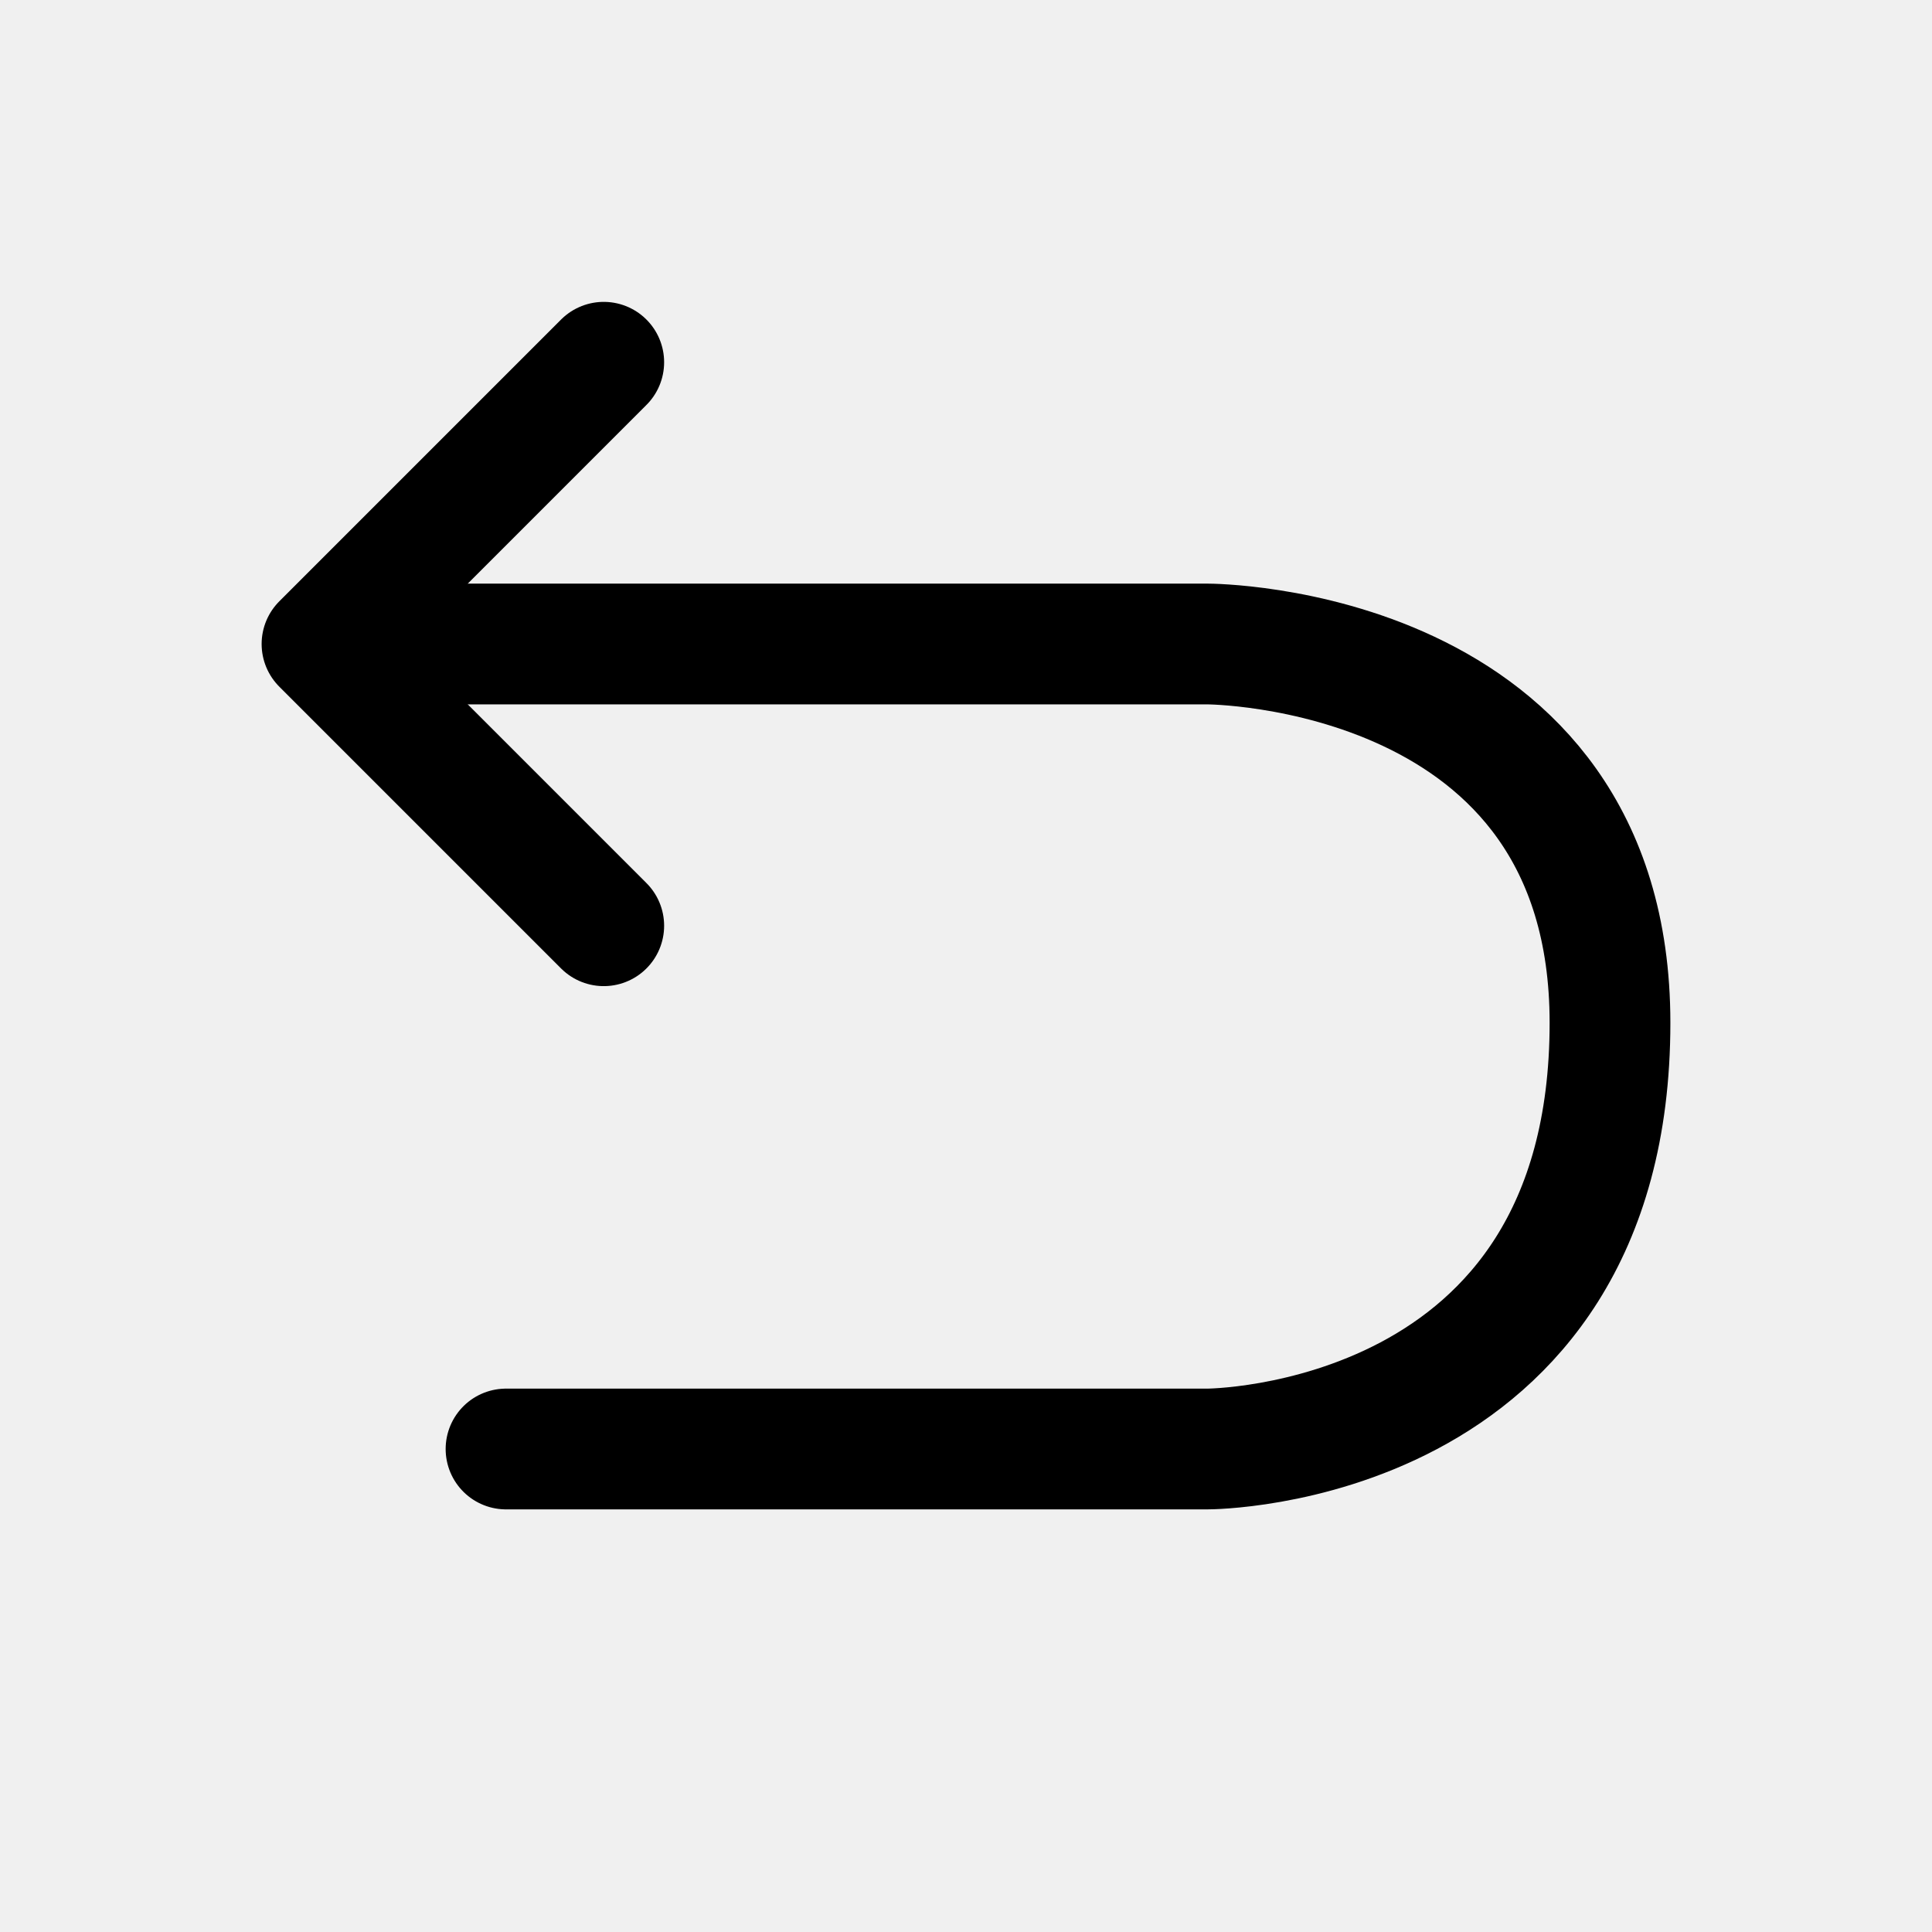
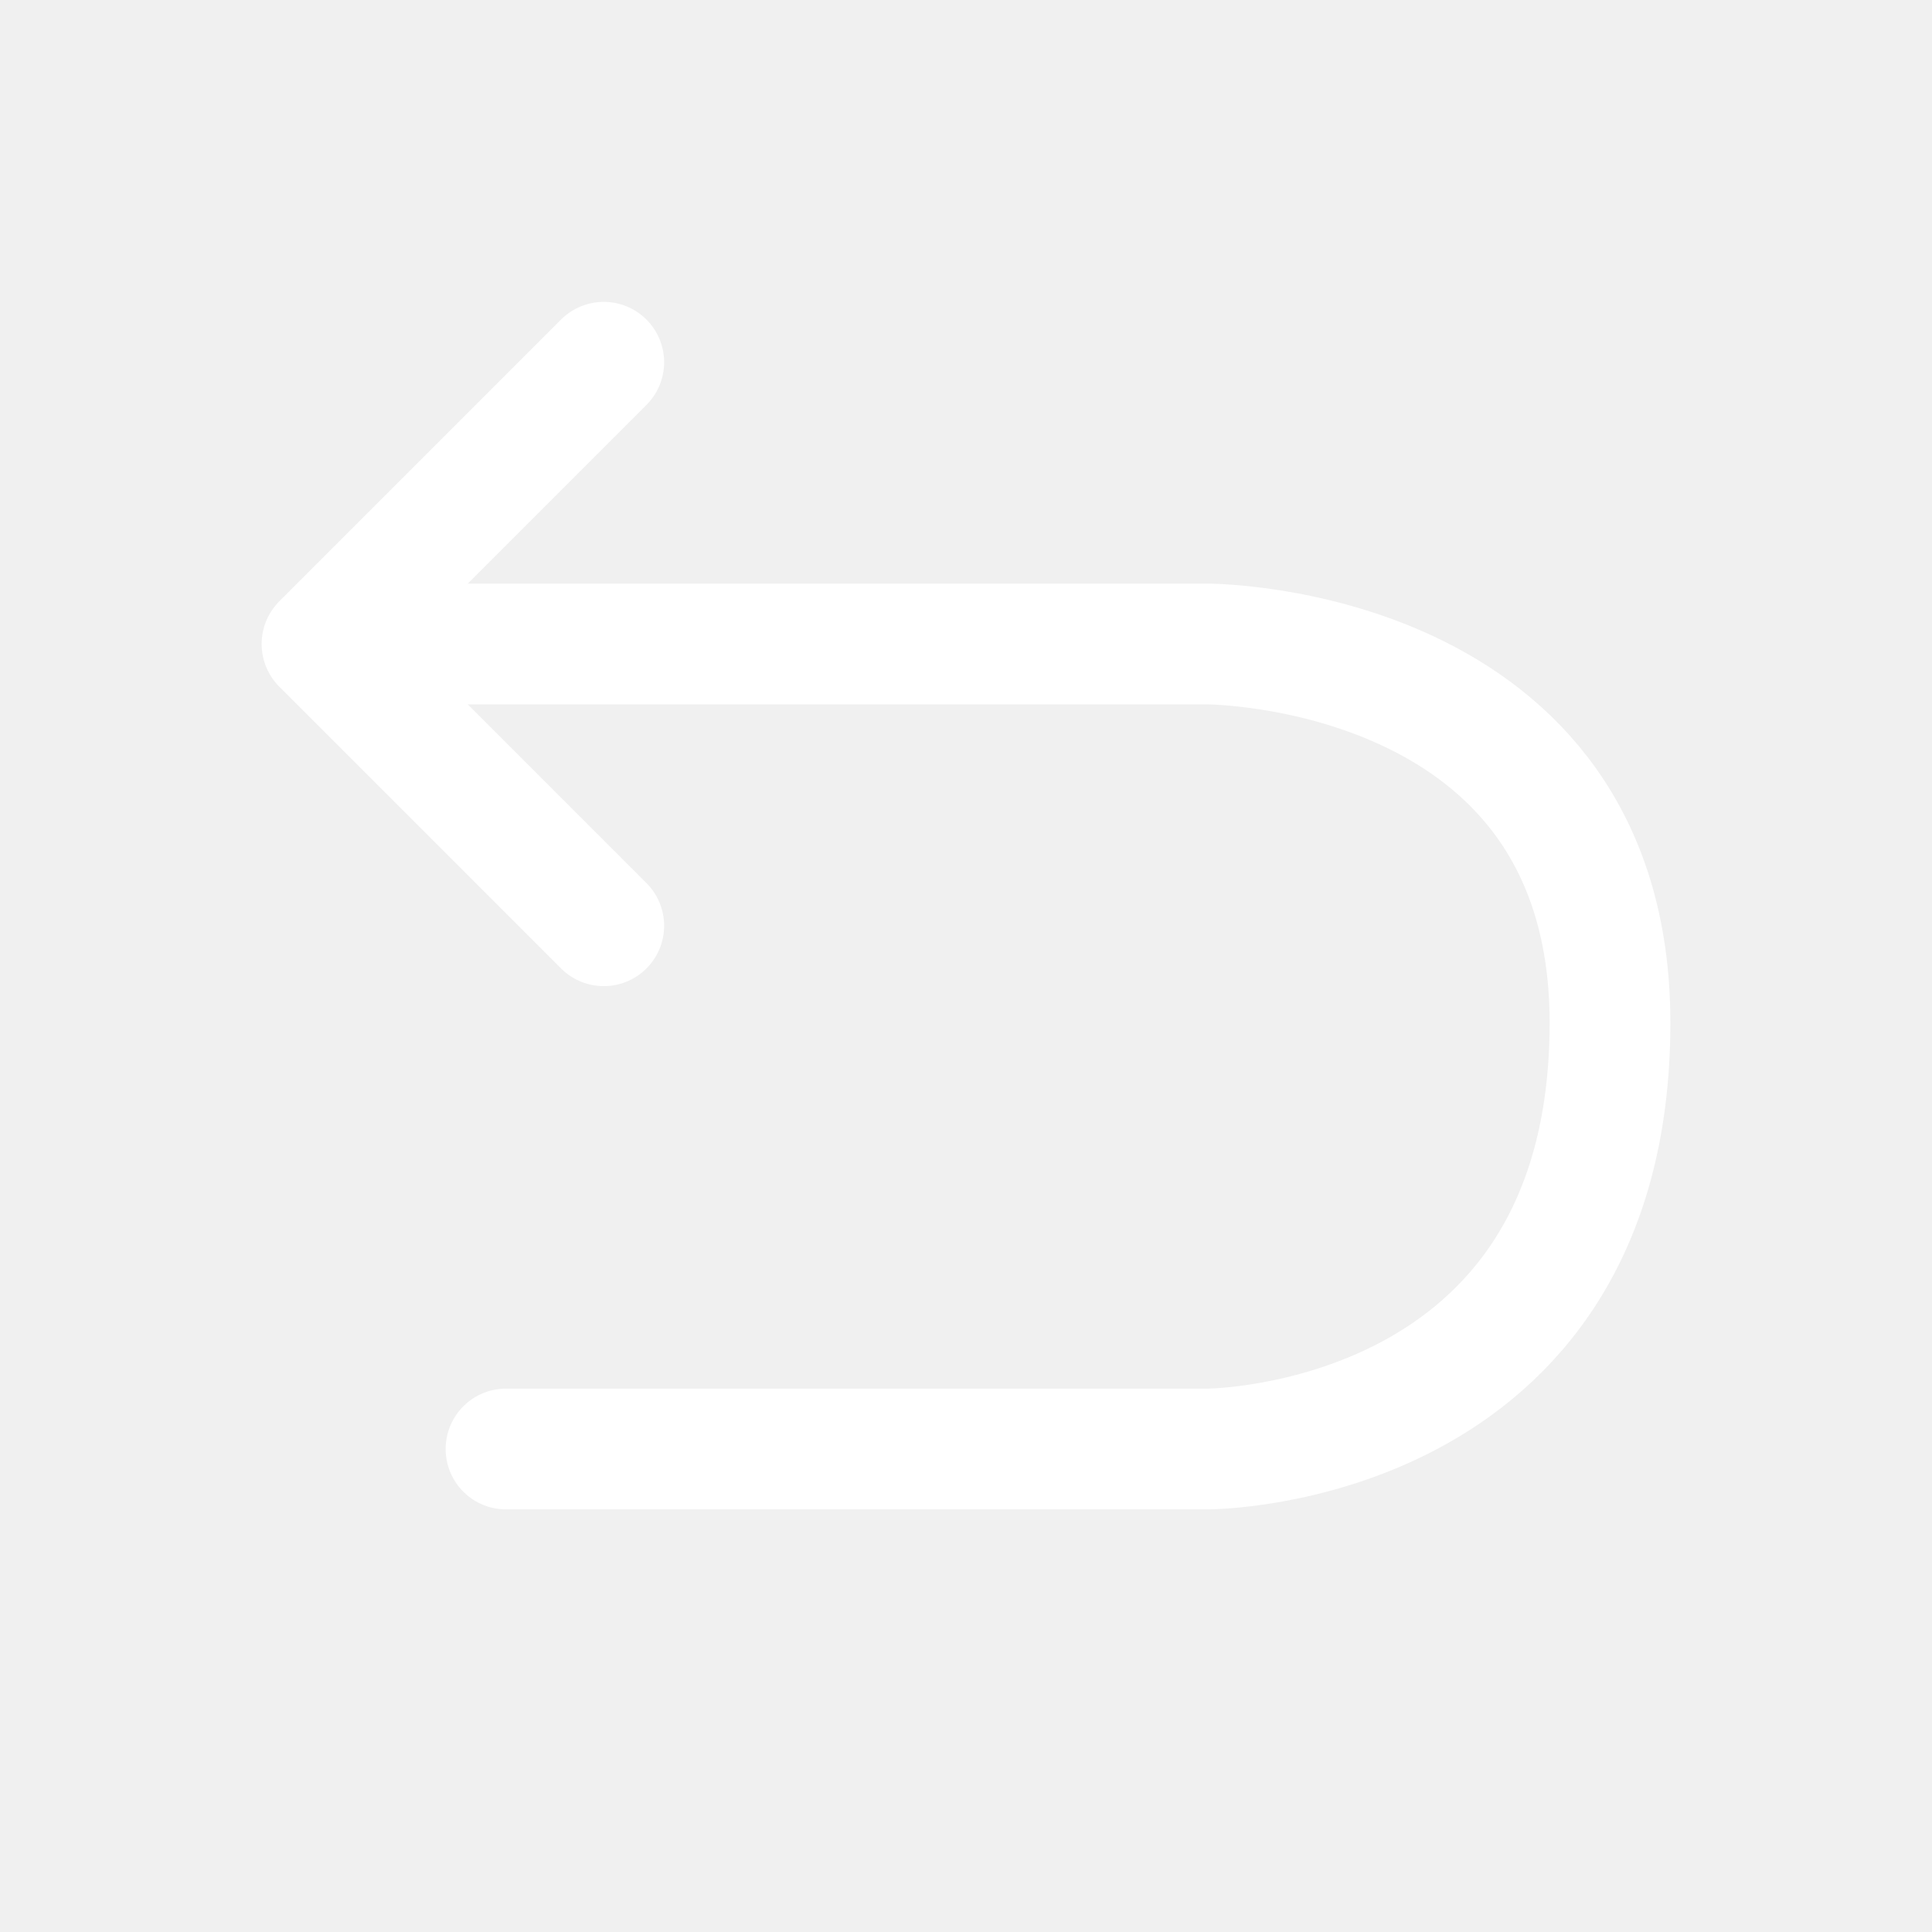
<svg xmlns="http://www.w3.org/2000/svg" width="24px" height="24px" viewBox="0 0 24 24" stroke-width="1.5" fill="none" color="#000000">
-   <path d="M4.5 8C8.5 8 11 8 15 8C15 8 15 8 15 8C15 8 20 8 20 12.706C20 18 15 18 15 18C11.571 18 9.714 18 6.286 18" stroke="#000000" stroke-width="1.5" stroke-linecap="round" stroke-linejoin="round" />
-   <path d="M7.5 11.5C6.133 10.133 5.367 9.367 4 8C5.367 6.633 6.133 5.867 7.5 4.5" stroke="#000000" stroke-width="1.5" stroke-linecap="round" stroke-linejoin="round" />
+   <path d="M4.5 8C8.5 8 11 8 15 8C15 8 15 8 15 8C15 8 20 8 20 12.706C20 18 15 18 15 18C11.571 18 9.714 18 6.286 18" stroke="#ffffff" stroke-width="1.5" stroke-linecap="round" stroke-linejoin="round" />
+   <path d="M7.5 11.5C6.133 10.133 5.367 9.367 4 8C5.367 6.633 6.133 5.867 7.5 4.5" stroke="#ffffff" stroke-width="1.5" stroke-linecap="round" stroke-linejoin="round" />
</svg>
